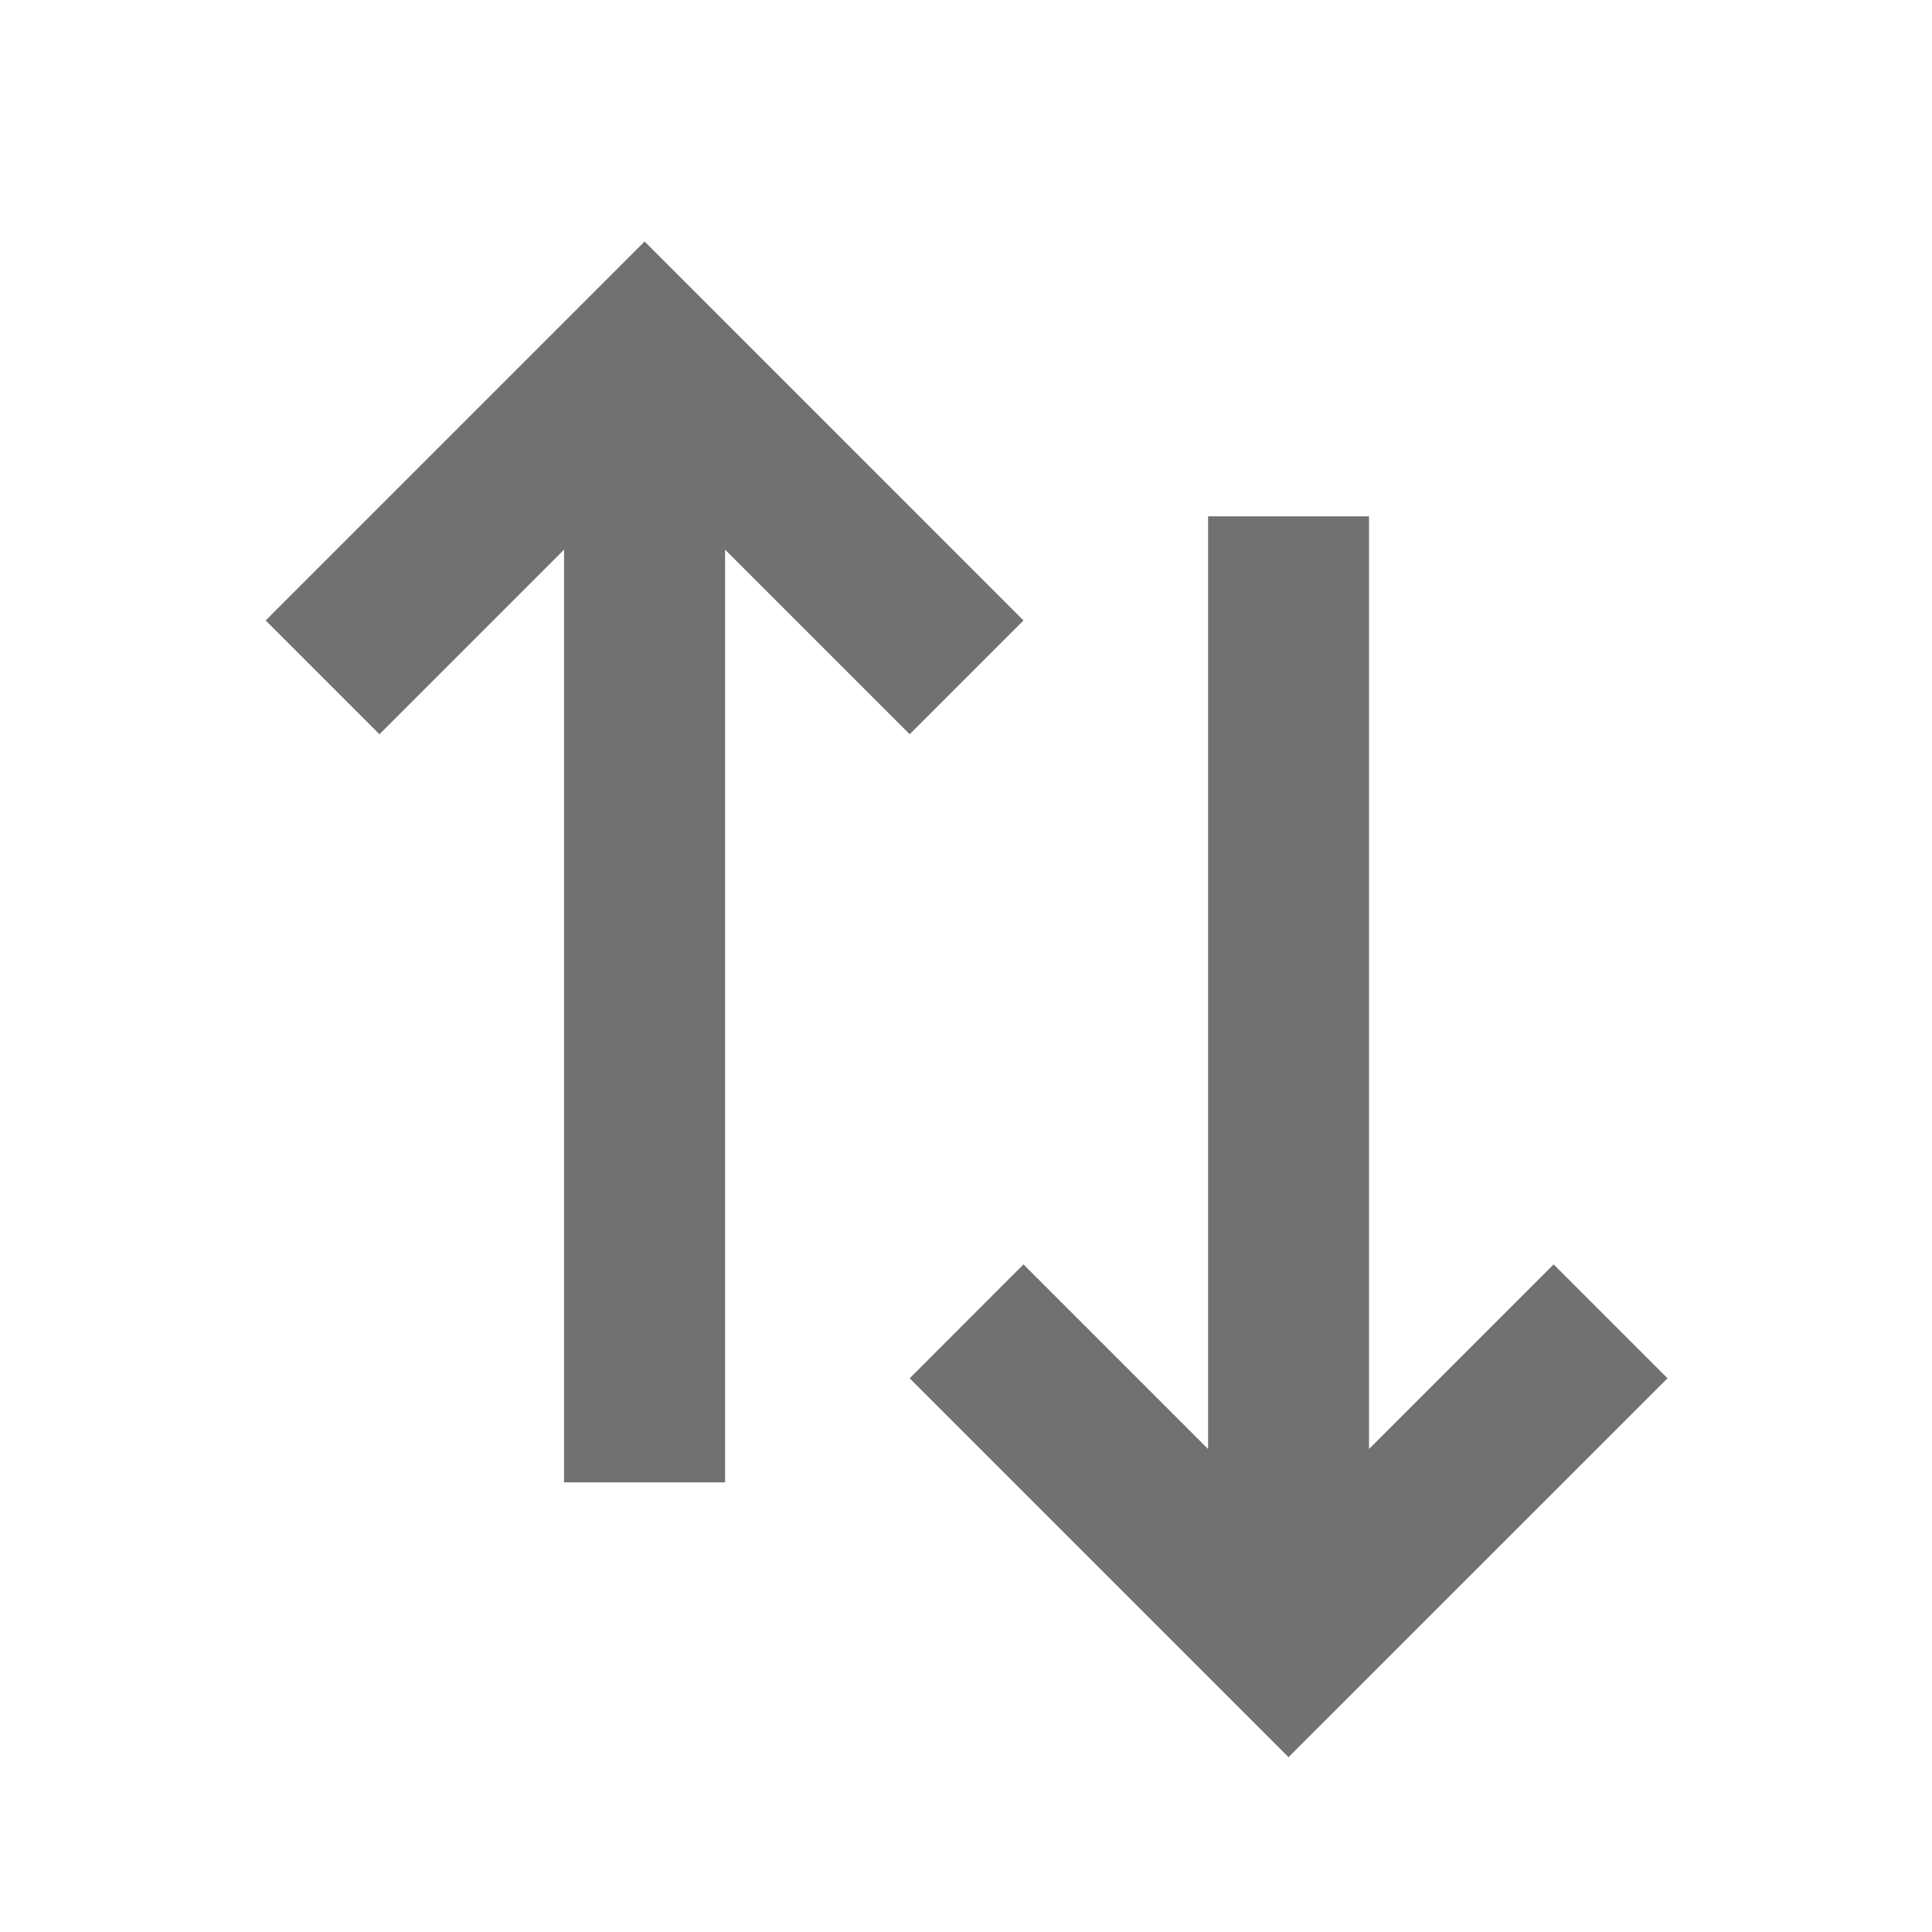
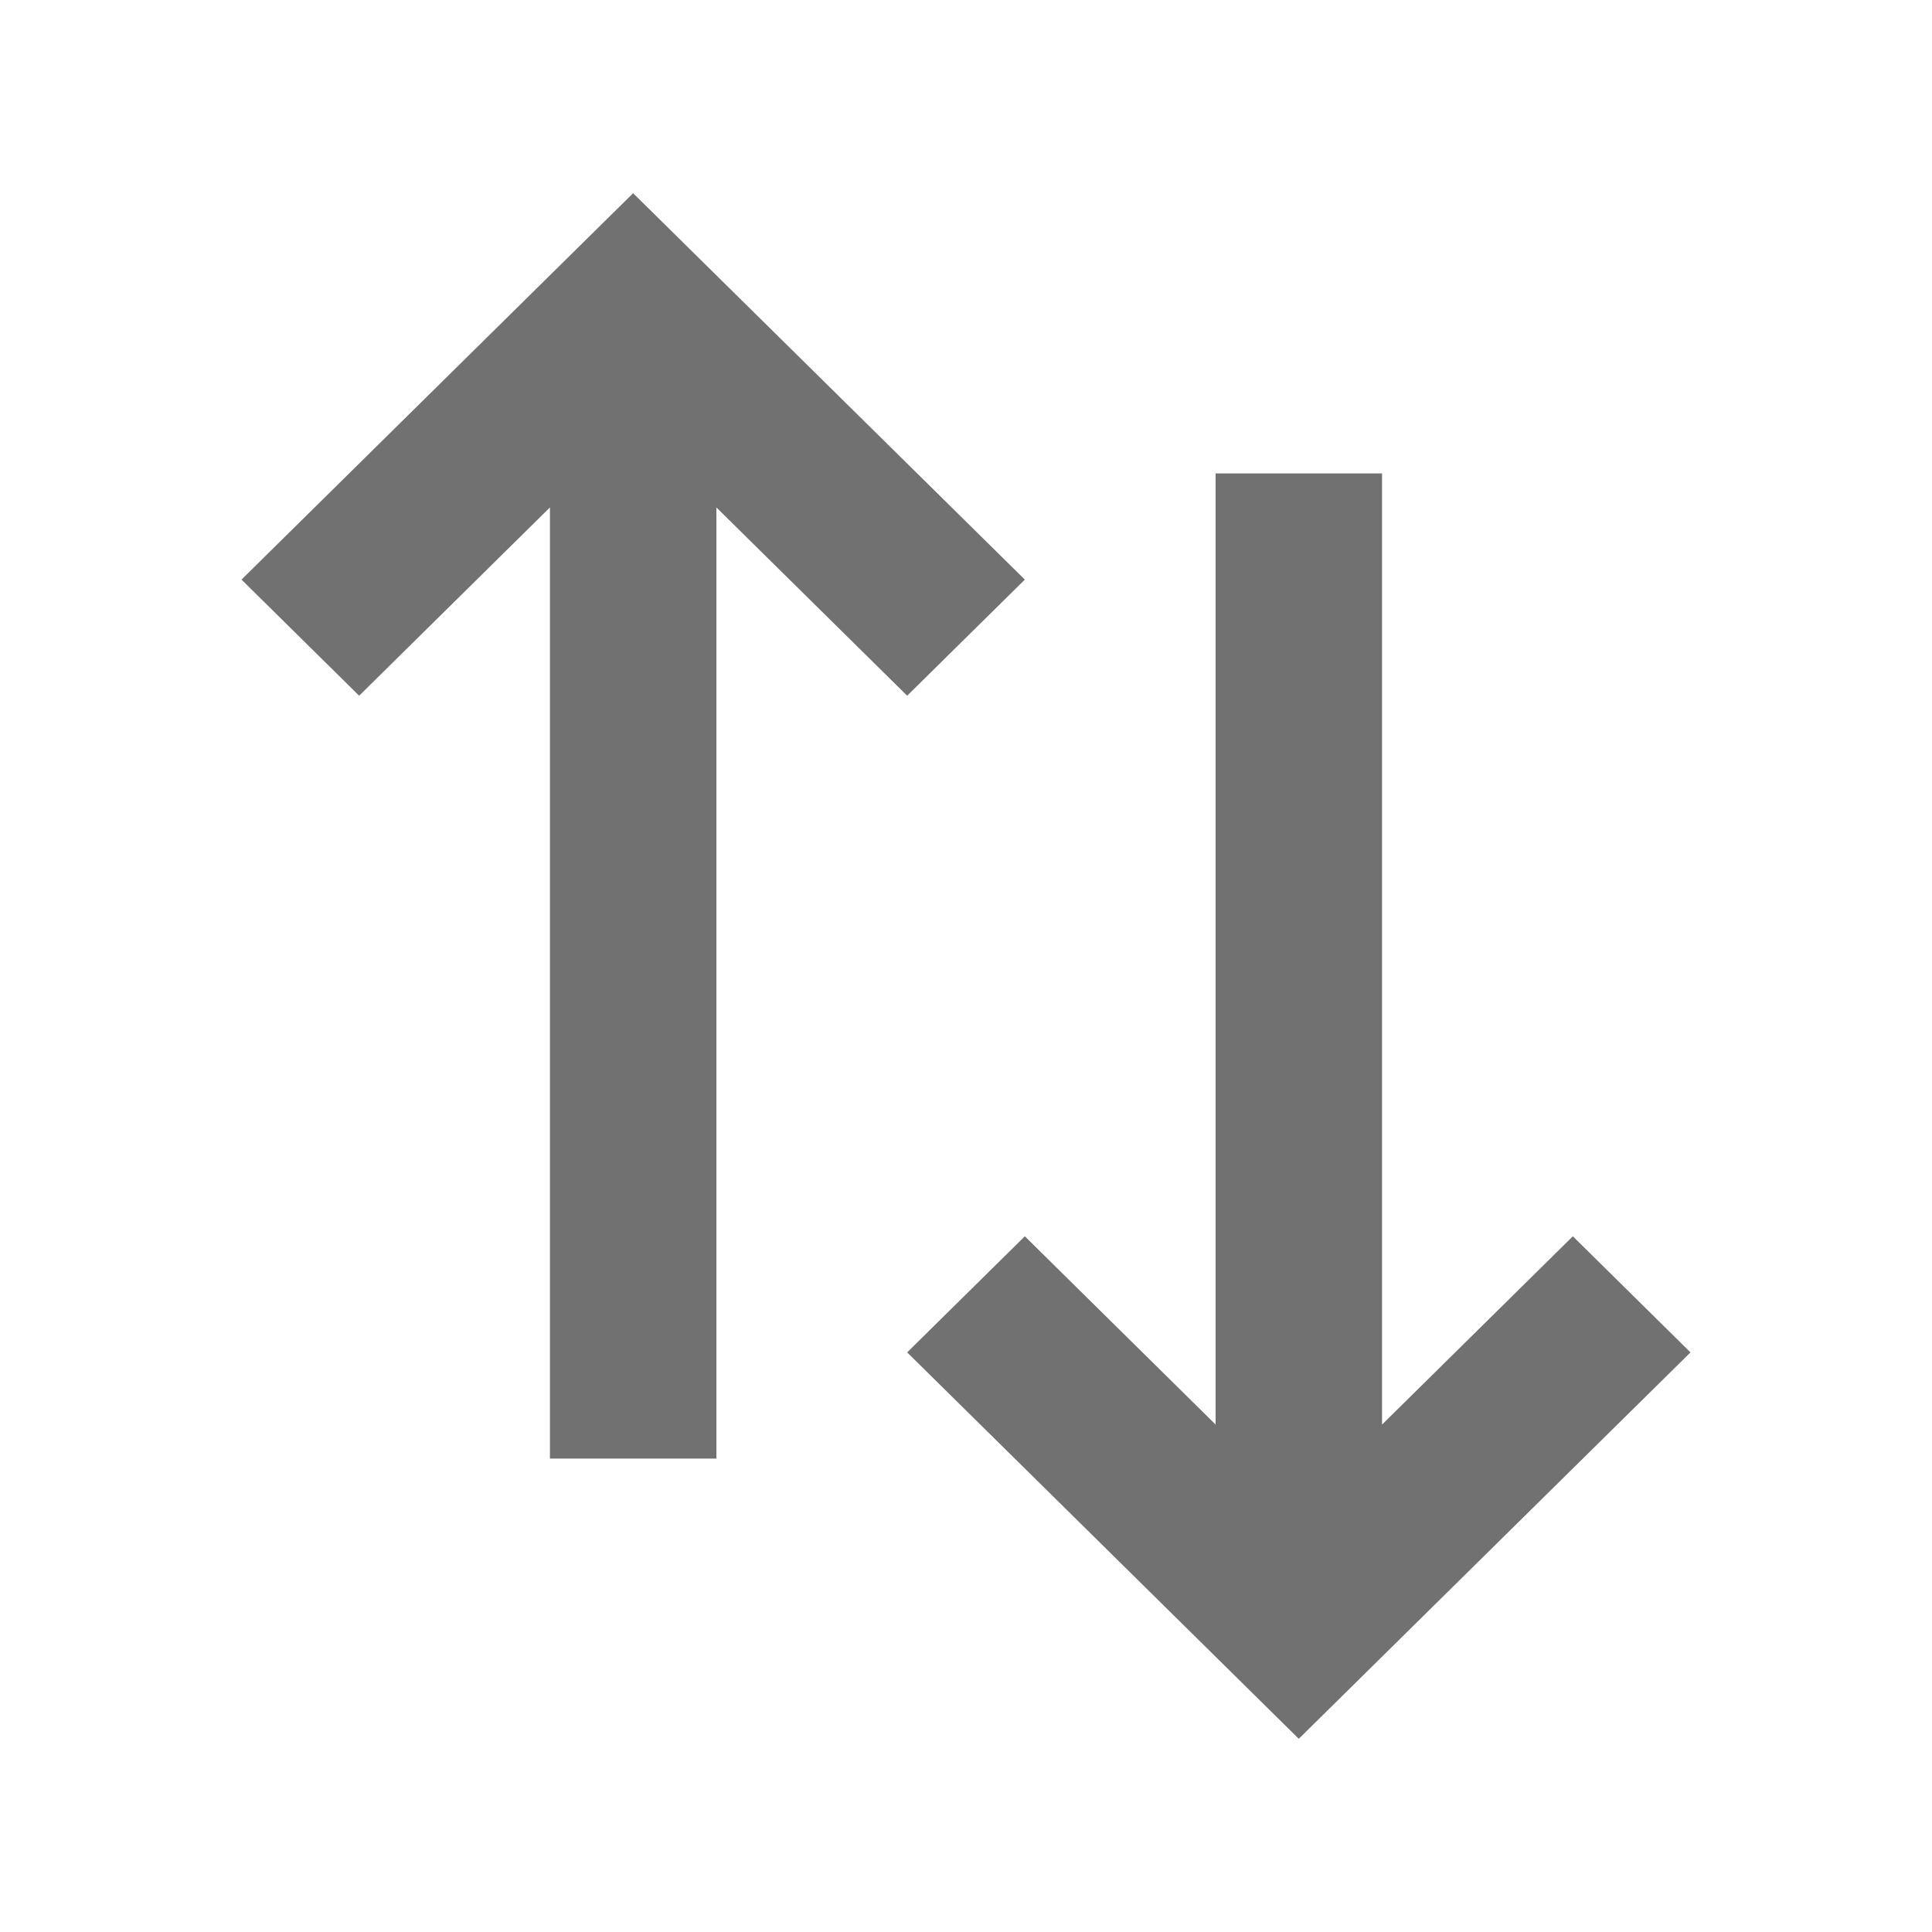
<svg xmlns="http://www.w3.org/2000/svg" width="20" height="20" viewBox="0 0 20 20" fill="none">
-   <path fill-rule="evenodd" clip-rule="evenodd" d="M9.417 7.601L10.595 6.423L6.673 2.5L2.75 6.423L3.928 7.601L5.839 5.69V15.345H7.506V5.69L9.417 7.601Z" fill="#717171" />
-   <path fill-rule="evenodd" clip-rule="evenodd" d="M16.083 13.089L14.172 15V5.345H12.506V15L10.595 13.089L9.417 14.268L13.339 18.19L17.262 14.268L16.083 13.089Z" fill="#717171" />
+   <path fill-rule="evenodd" clip-rule="evenodd" d="M9.391 7.202L10.609 6L6.554 2L2.5 6L3.718 7.202L5.693 5.253V15.099H7.416V5.253L9.391 7.202Z" fill="#717171" />
+   <path fill-rule="evenodd" clip-rule="evenodd" d="M16.282 12.798L14.307 14.747V4.901H12.584V14.747L10.609 12.798L9.391 14L13.445 18L17.5 14L16.282 12.798Z" fill="#717171" />
</svg>
